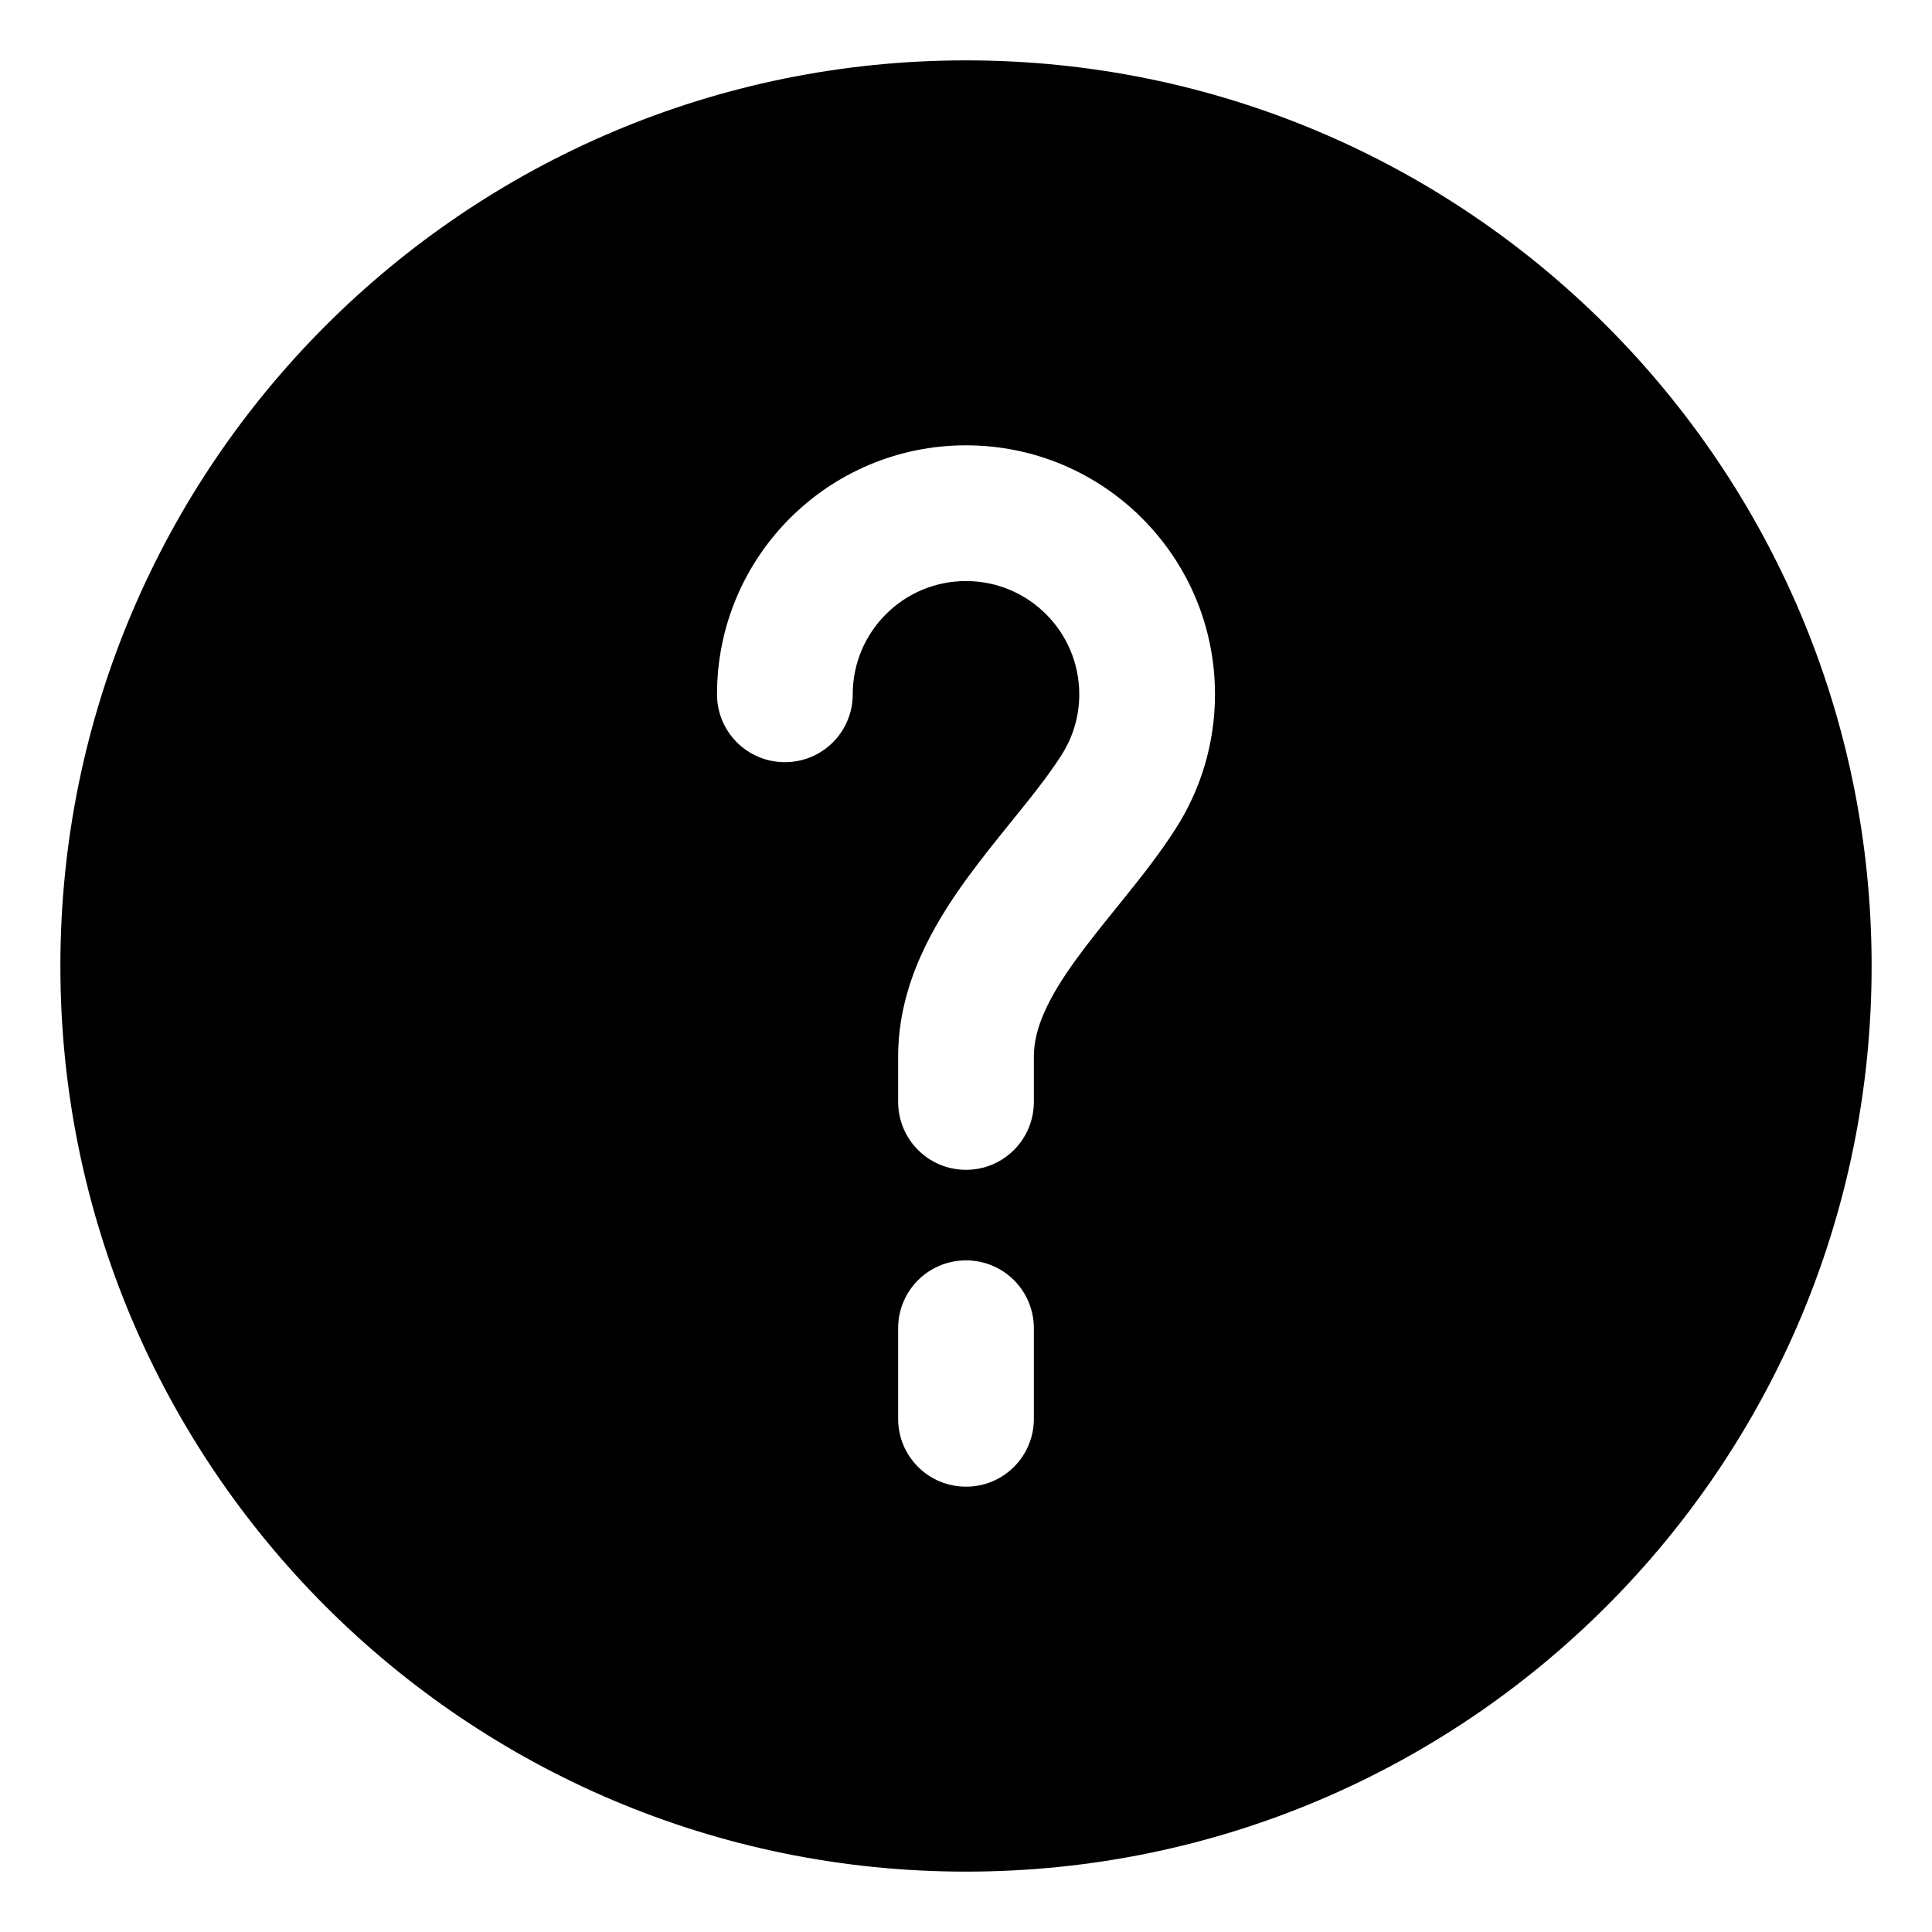
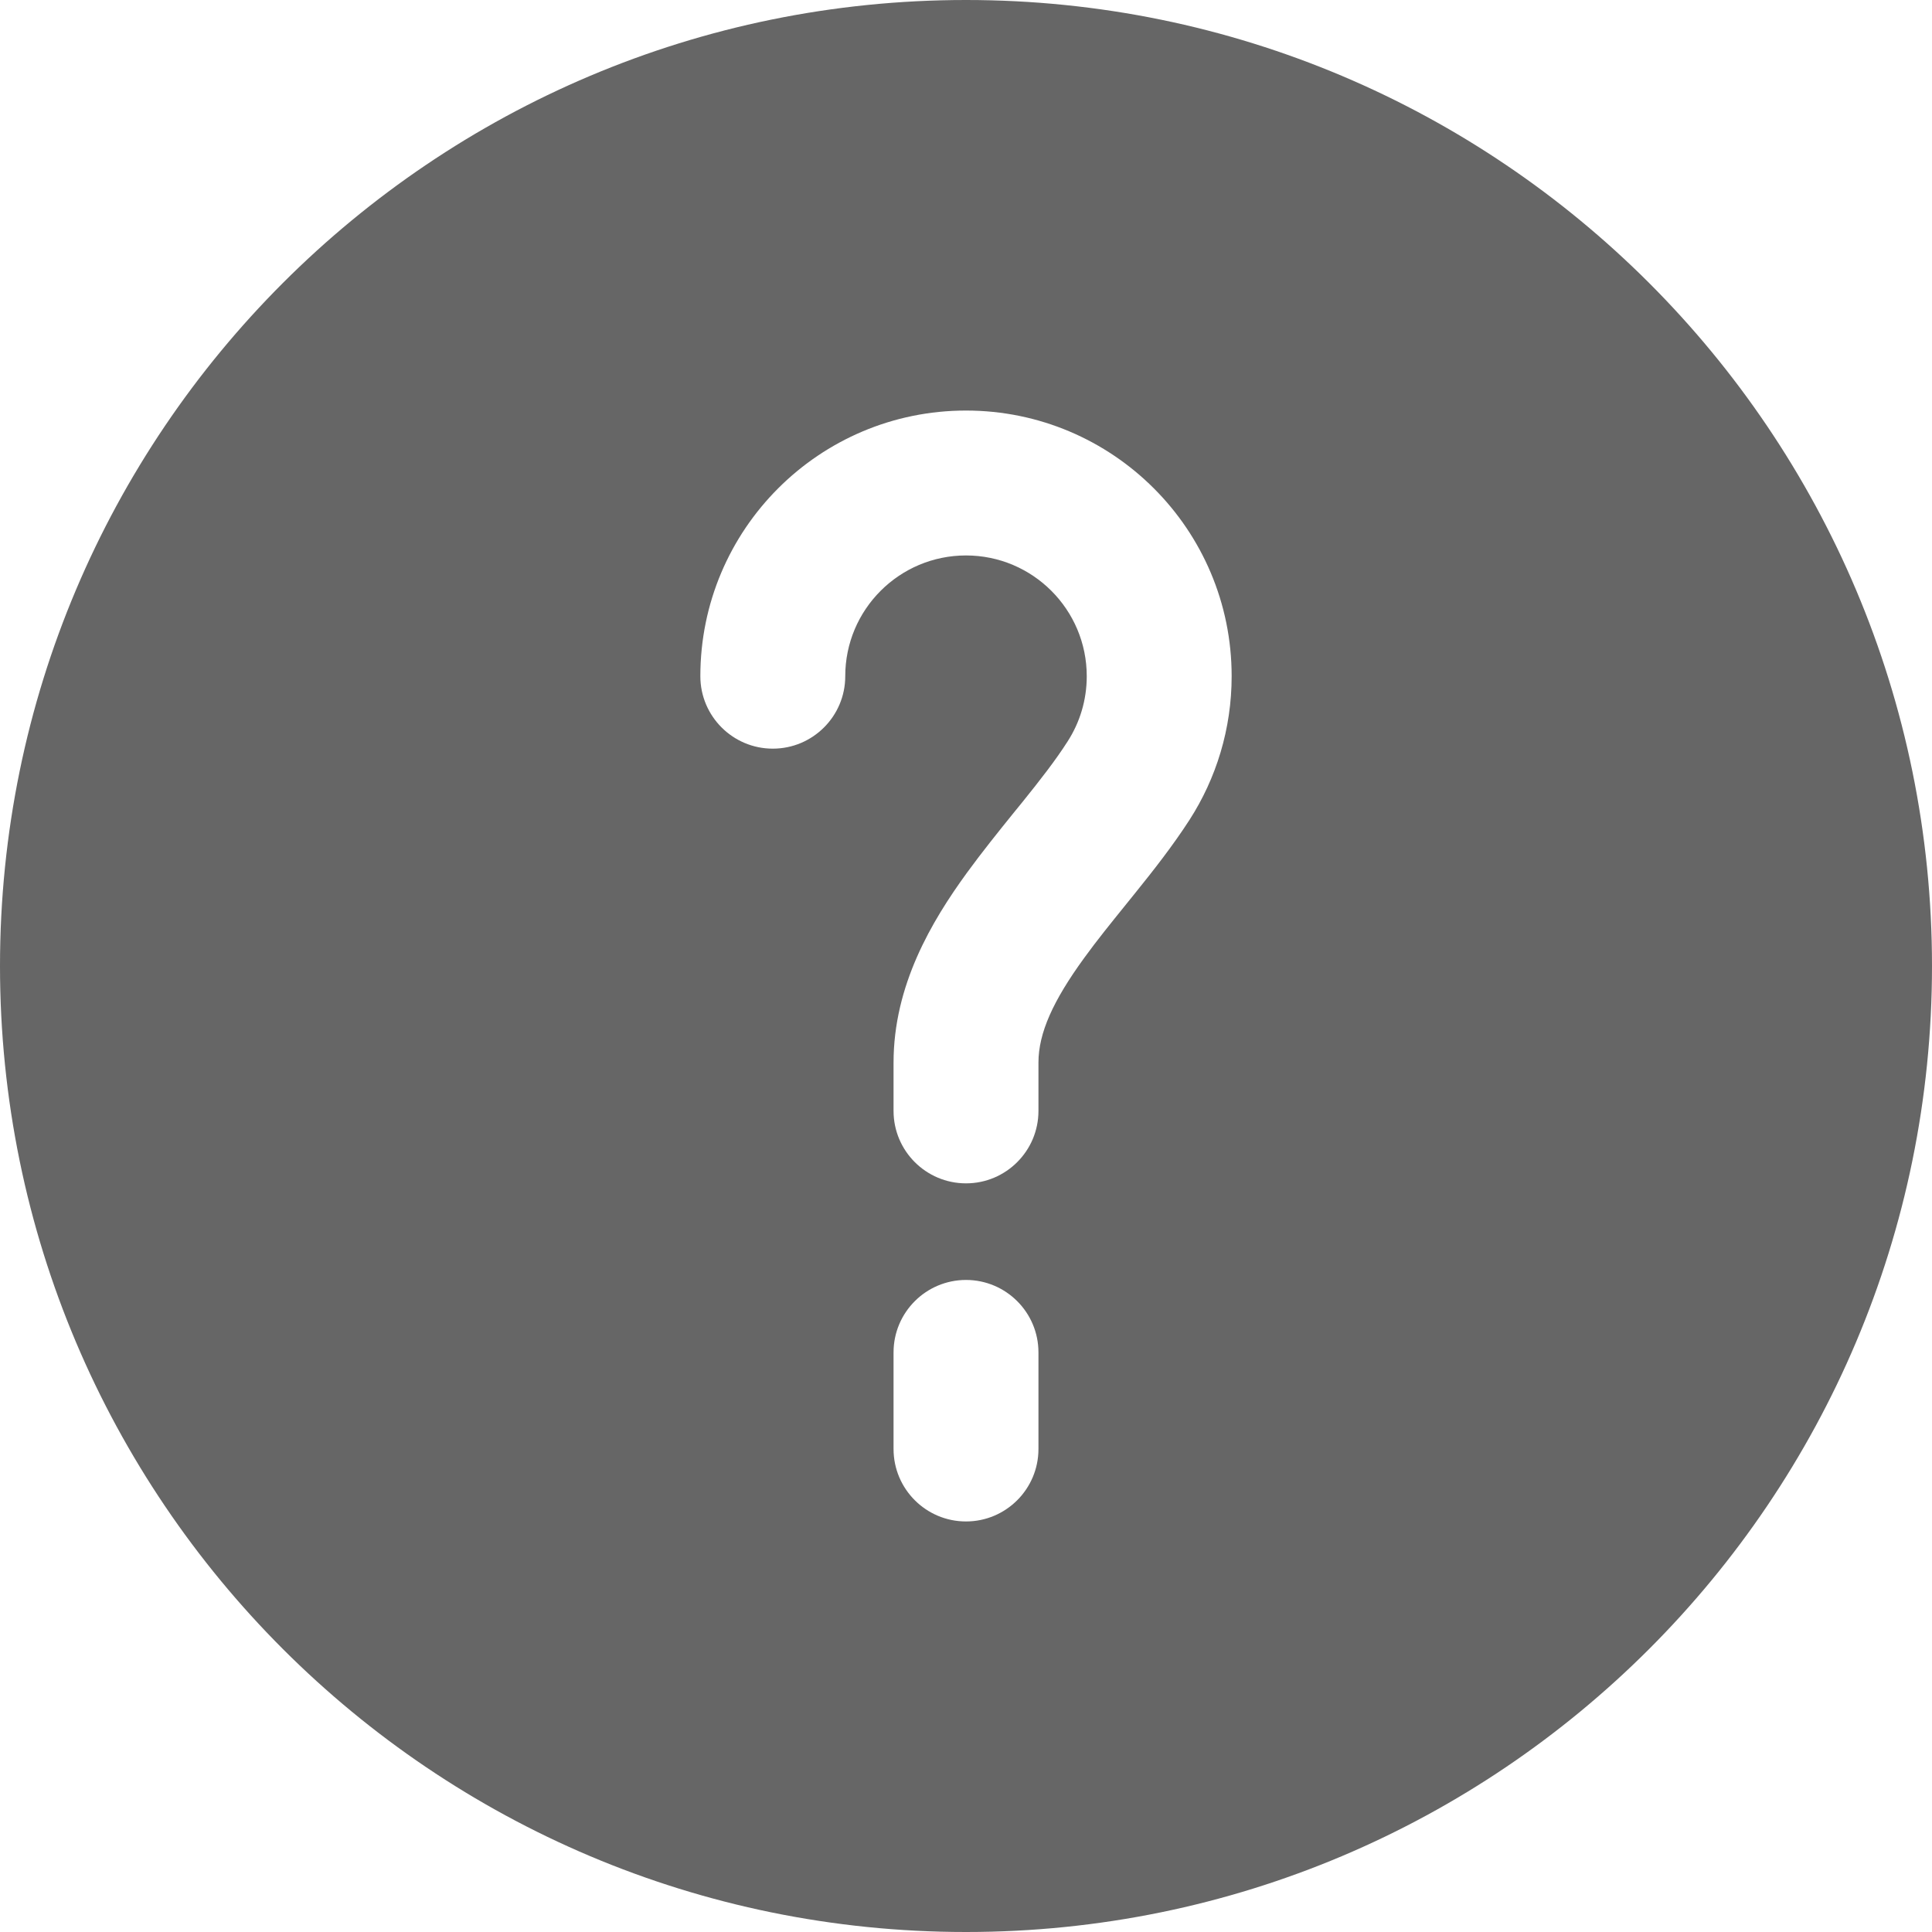
- <svg xmlns="http://www.w3.org/2000/svg" width="16" height="16" viewBox="0 0 16 16" fill="none">
-   <g id="help">
-     <path id="Subtract" fill-rule="evenodd" clip-rule="evenodd" d="M15.5 8C15.5 12.142 12.142 15.5 8 15.5C3.858 15.5 0.5 12.142 0.5 8C0.5 3.858 3.858 0.5 8 0.5C12.142 0.5 15.5 3.858 15.5 8ZM8 4.812C7.482 4.812 7.062 5.232 7.062 5.75C7.062 6.061 6.811 6.312 6.5 6.312C6.189 6.312 5.938 6.061 5.938 5.75C5.938 4.611 6.861 3.688 8 3.688C9.139 3.688 10.062 4.611 10.062 5.75C10.062 6.16 9.942 6.543 9.735 6.865C9.606 7.067 9.454 7.259 9.314 7.433L9.239 7.526C9.123 7.67 9.016 7.802 8.918 7.937C8.675 8.27 8.562 8.521 8.562 8.75V9.125C8.562 9.436 8.311 9.688 8 9.688C7.689 9.688 7.438 9.436 7.438 9.125V8.75C7.438 8.151 7.732 7.655 8.008 7.275C8.125 7.114 8.253 6.956 8.369 6.812L8.438 6.727C8.577 6.555 8.695 6.403 8.789 6.256C8.883 6.111 8.938 5.937 8.938 5.75C8.938 5.232 8.518 4.812 8 4.812ZM8.562 11C8.562 10.689 8.311 10.438 8 10.438C7.689 10.438 7.438 10.689 7.438 11V11.75C7.438 12.061 7.689 12.312 8 12.312C8.311 12.312 8.562 12.061 8.562 11.75V11Z" fill="#000000" />
-   </g>
+ <svg xmlns="http://www.w3.org/2000/svg" width="20" height="20" viewBox="0 0 20 20" fill="none">
+   <path fill-rule="evenodd" clip-rule="evenodd" d="M20 10C20 15.523 15.523 20 10 20C4.477 20 0 15.523 0 10C0 4.477 4.477 0 10 0C15.523 0 20 4.477 20 10ZM10 5.75C9.31 5.75 8.75 6.31 8.75 7C8.75 7.414 8.414 7.75 8 7.75C7.586 7.75 7.25 7.414 7.25 7C7.25 5.481 8.481 4.25 10 4.25C11.519 4.25 12.75 5.481 12.75 7C12.75 7.546 12.59 8.058 12.314 8.487C12.141 8.755 11.939 9.012 11.752 9.244L11.652 9.368C11.497 9.56 11.355 9.735 11.224 9.916C10.9 10.361 10.75 10.695 10.75 11V11.5C10.75 11.914 10.414 12.25 10 12.25C9.586 12.25 9.25 11.914 9.25 11.5V11C9.25 10.201 9.642 9.54 10.011 9.033C10.167 8.819 10.337 8.608 10.492 8.416L10.584 8.303C10.769 8.073 10.927 7.871 11.052 7.675C11.177 7.481 11.25 7.25 11.25 7C11.25 6.31 10.69 5.75 10 5.75ZM10.75 14C10.75 13.586 10.414 13.25 10 13.25C9.586 13.25 9.25 13.586 9.25 14V15C9.25 15.414 9.586 15.75 10 15.75C10.414 15.75 10.75 15.414 10.75 15V14Z" fill="#666666" />
</svg>
